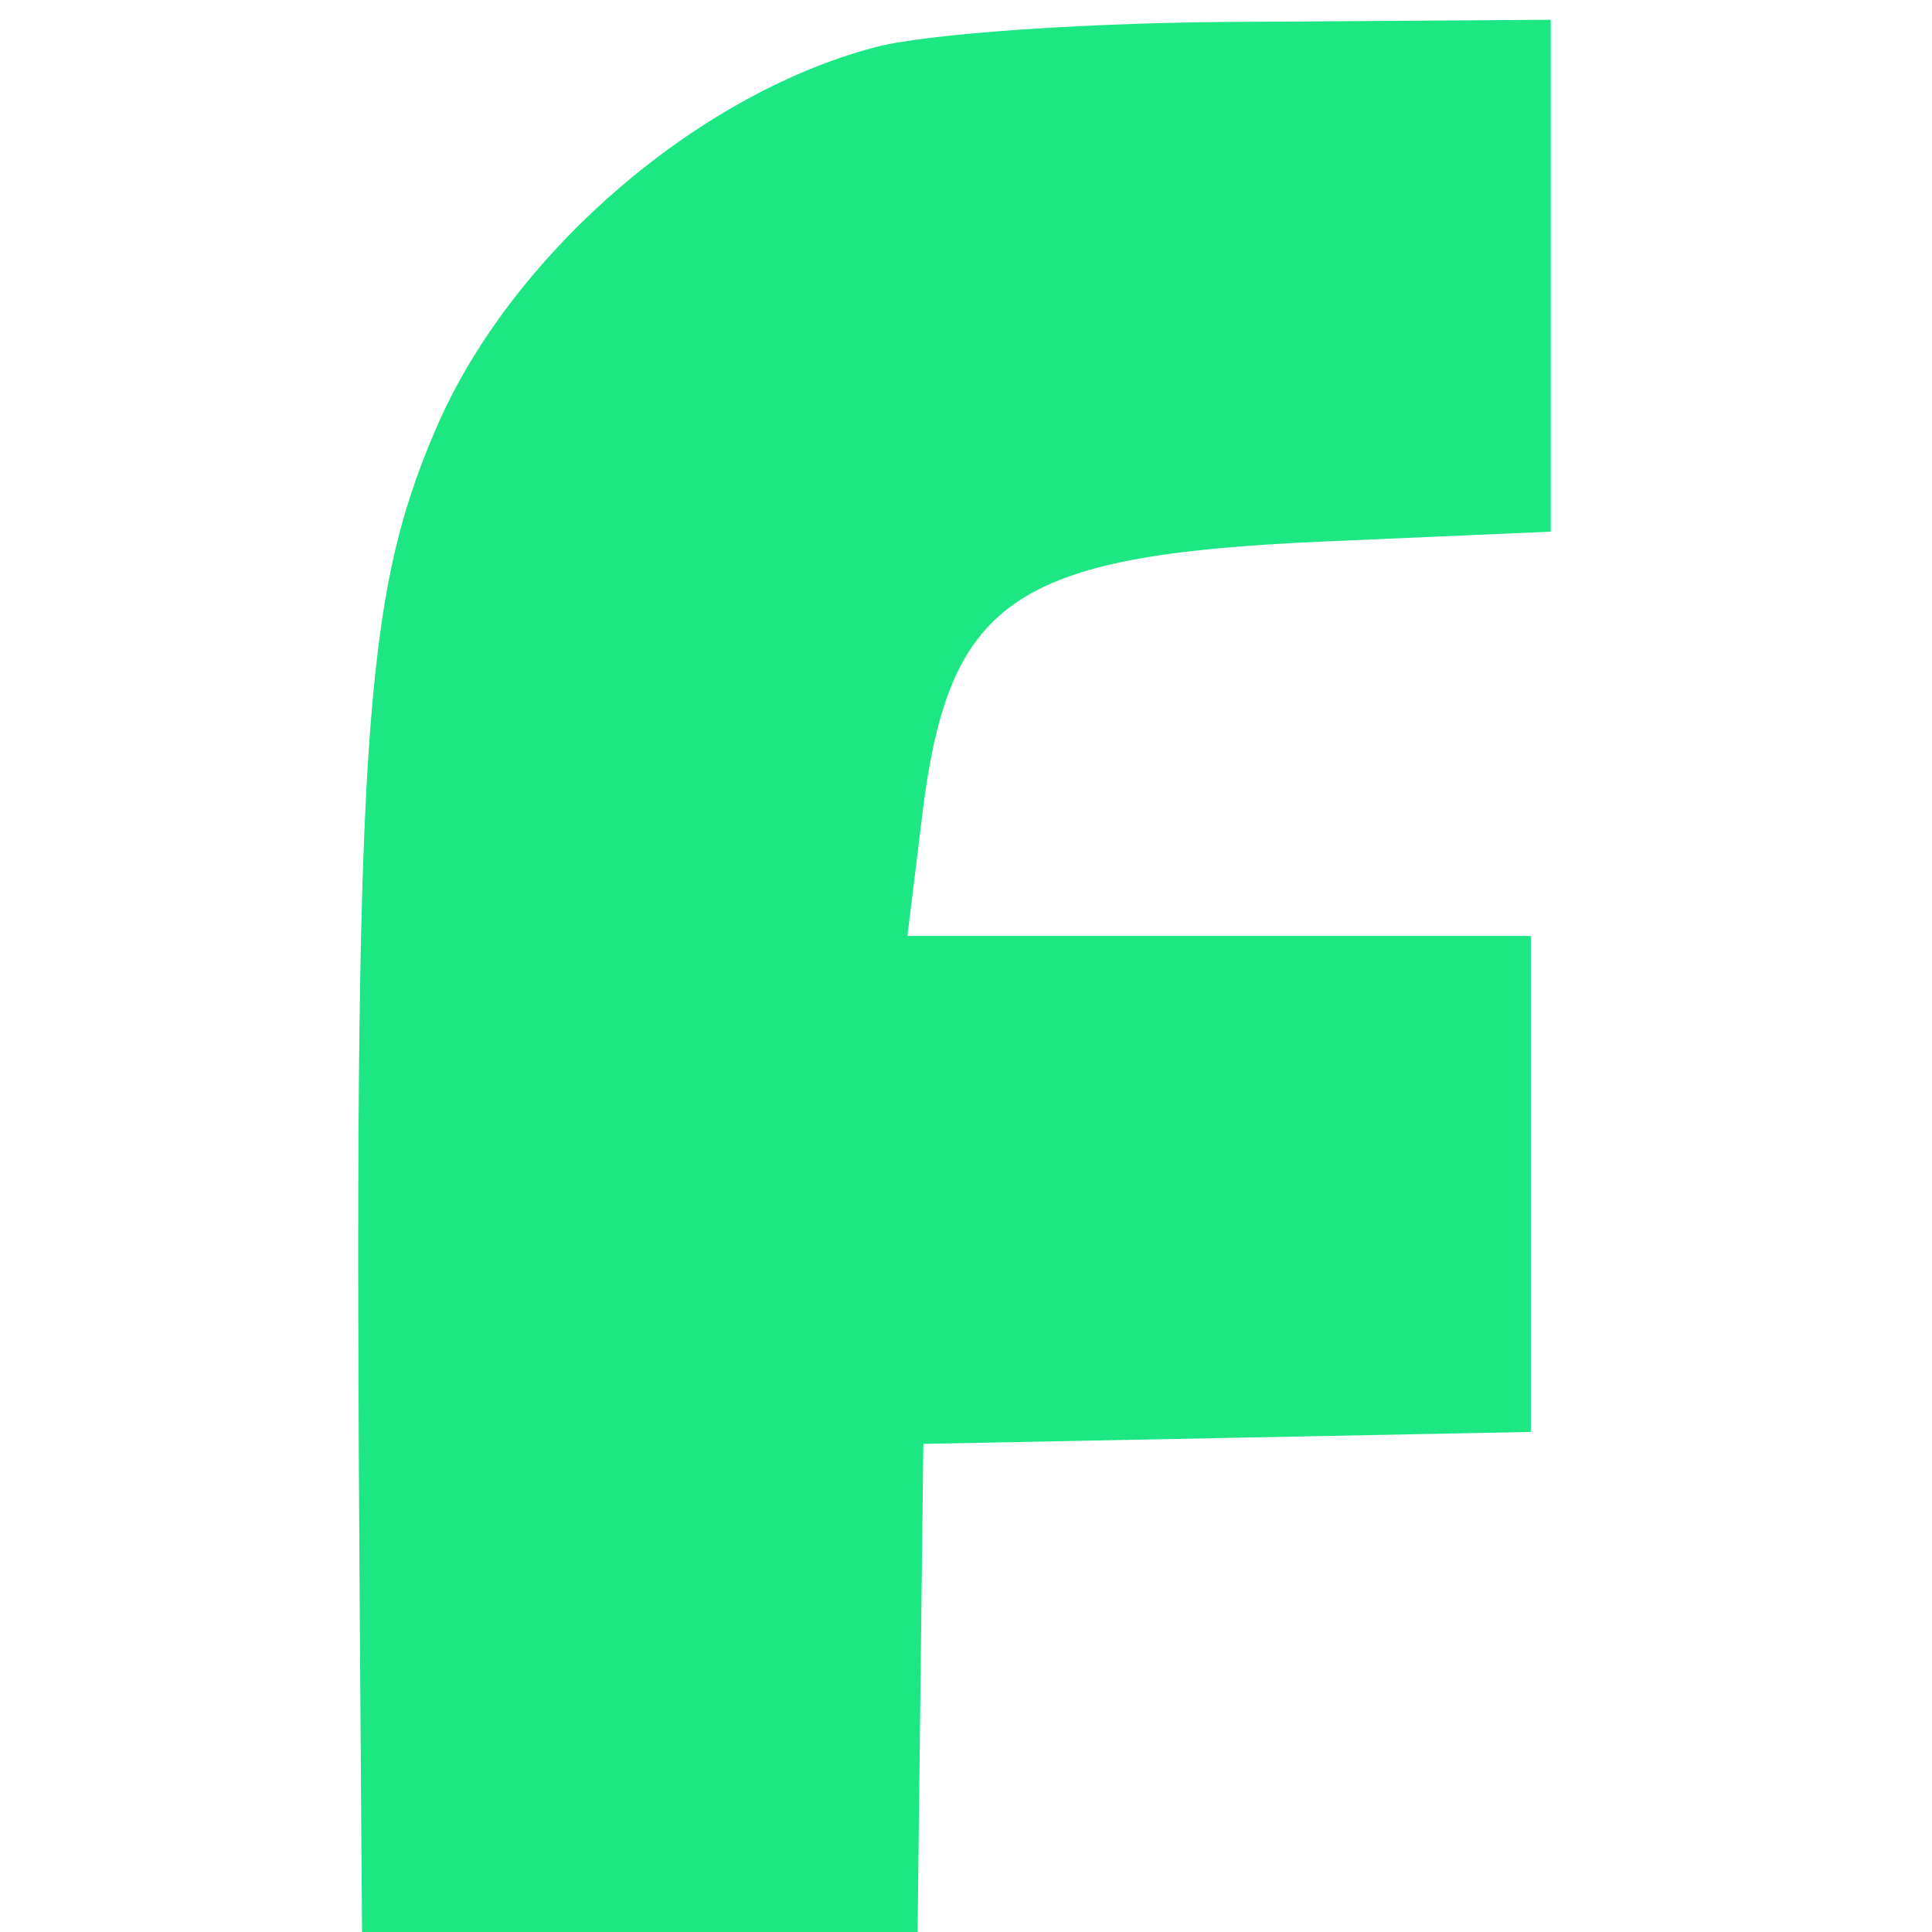
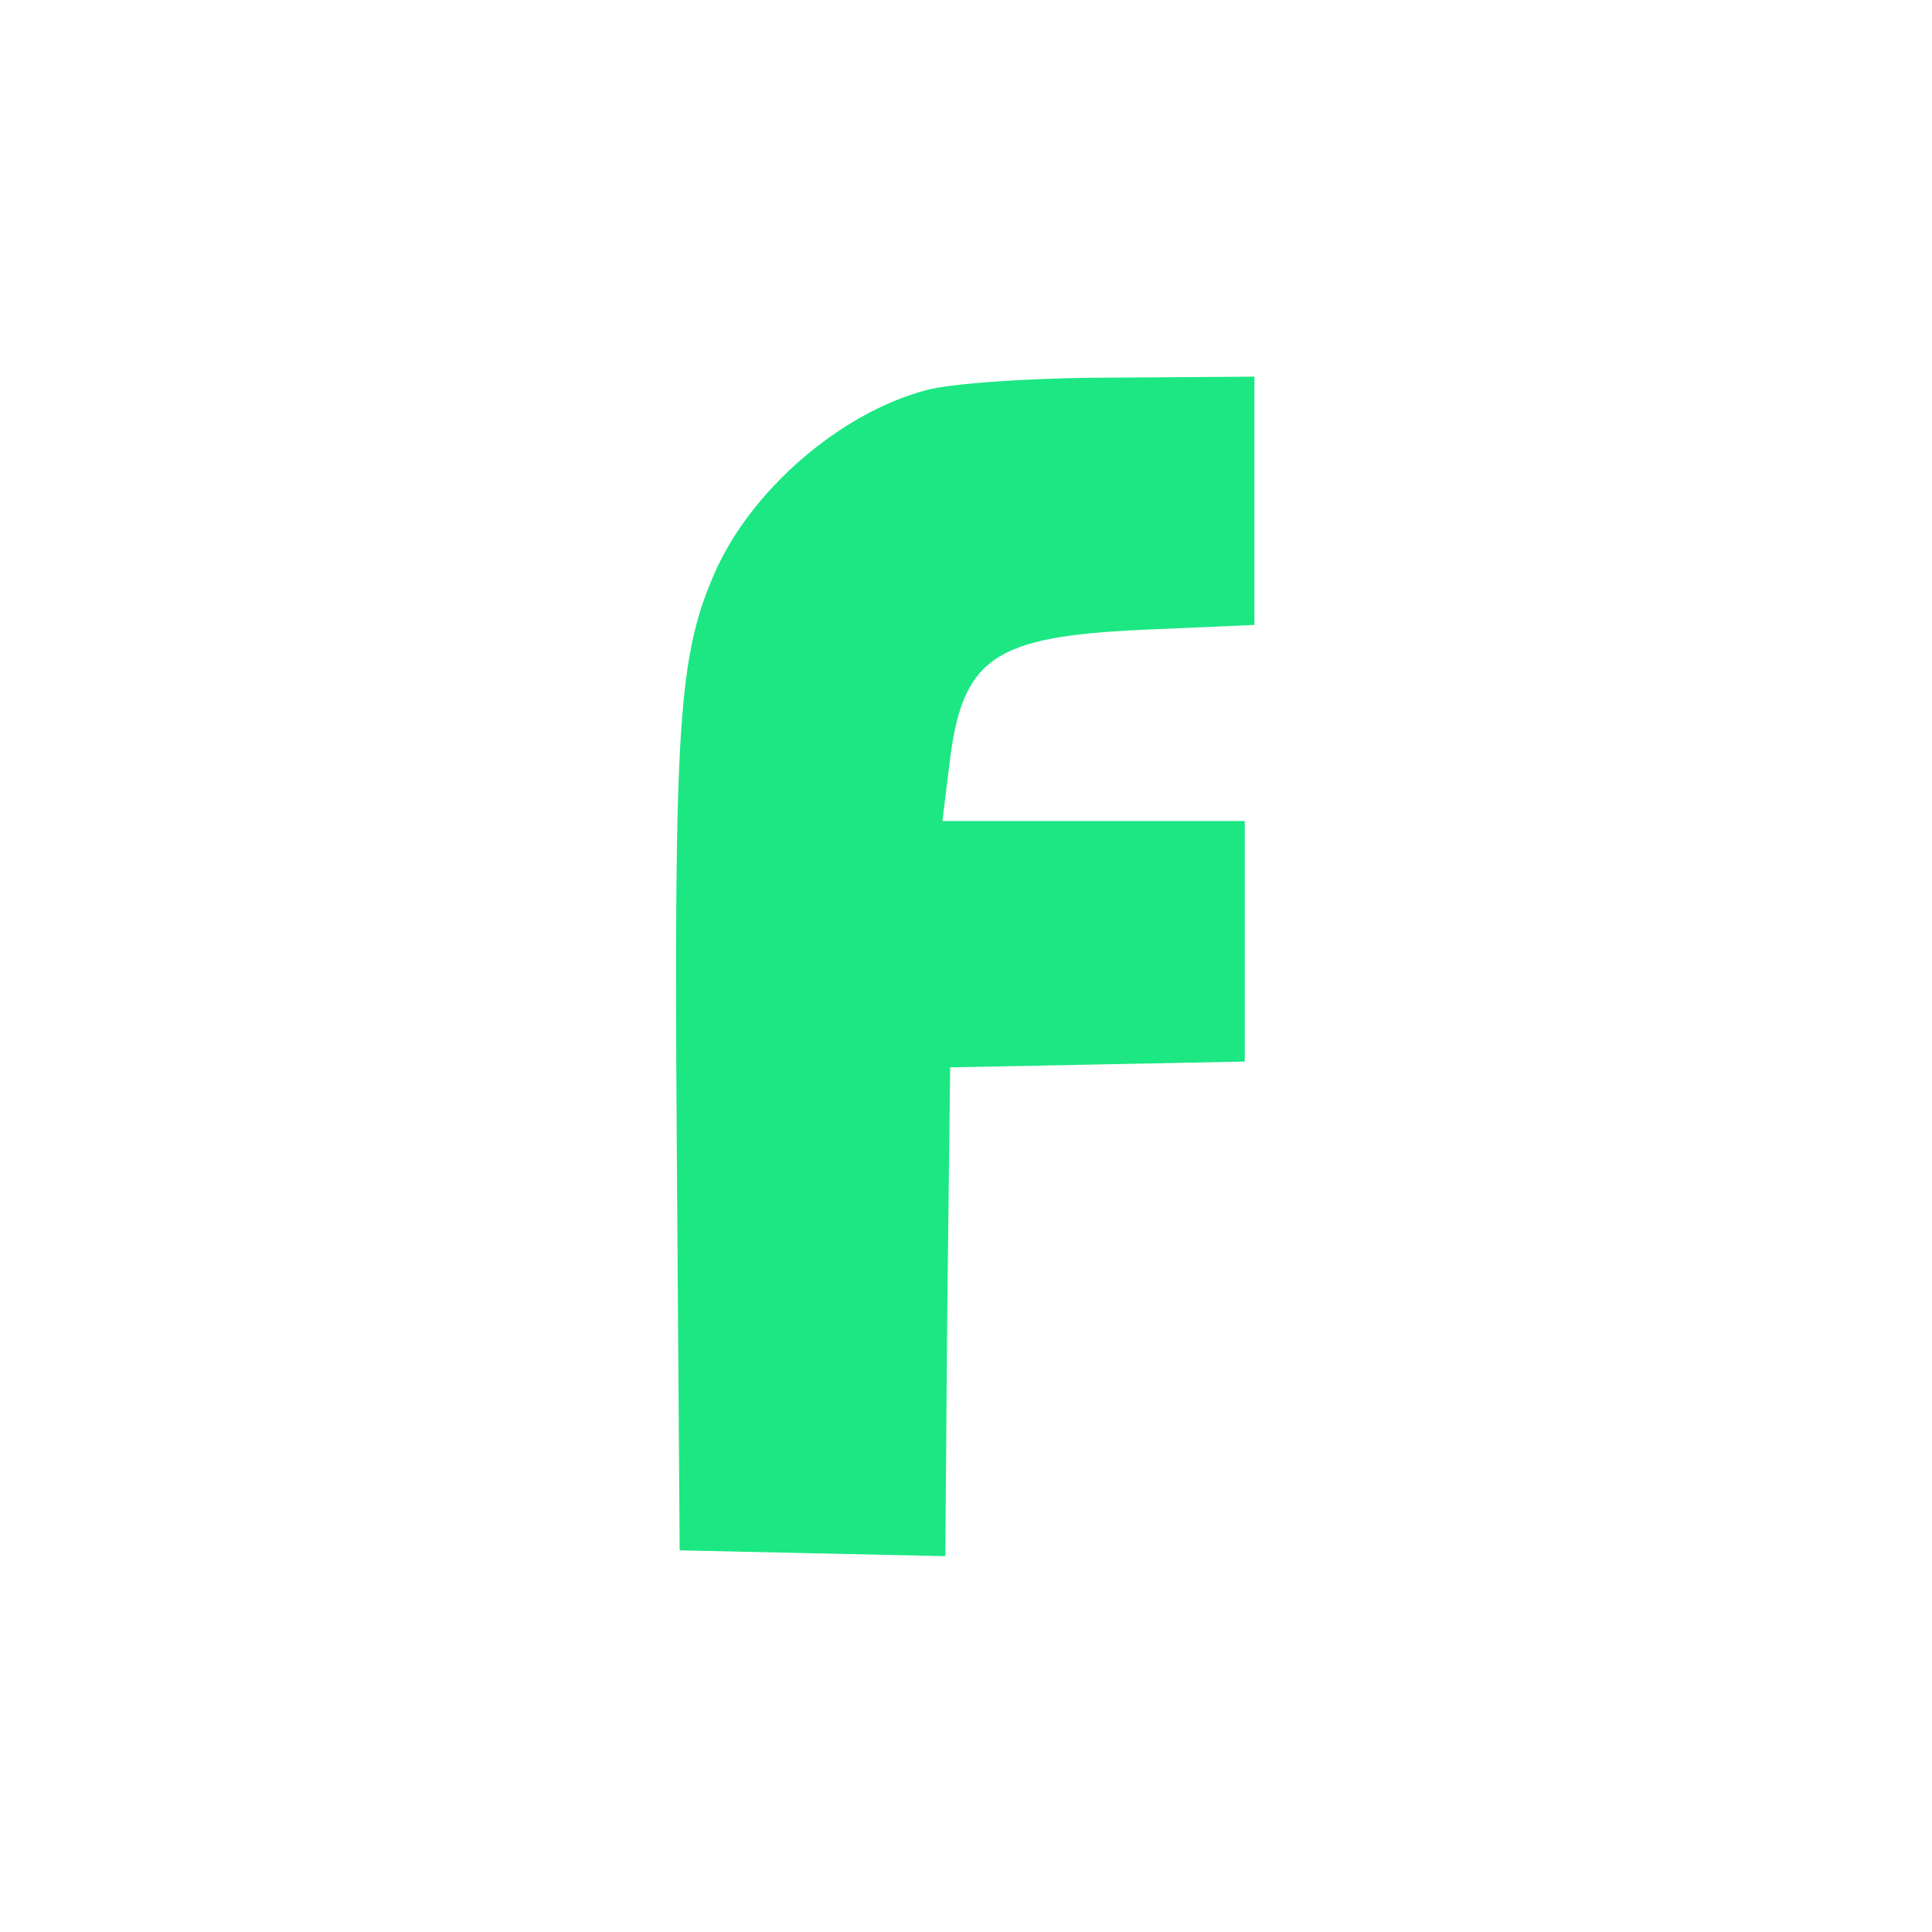
- <svg xmlns="http://www.w3.org/2000/svg" viewBox="0 0 97 97" fill="#1CE783">
-   <g transform="translate(18, -2)">
+ <svg xmlns="http://www.w3.org/2000/svg" viewBox="0 0 200 200" fill="#1CE783">
+   <g transform="translate(70, 36)">
    <g transform="translate(-132.1411,283.9925) scale(0.1,-0.1)" fill-rule="evenodd">
      <path d="M1580 2796 c-90 -24 -183 -105 -220 -192 -36 -84 -41 -155 -38 -589 l3 -420 137 -3 138 -3 2 253 3 253 153 3 152 3 0 124 0 125 -156 0 -157 0 7 57 c13 112 45 134 201 141 l115 5 0 128 0 129 -147 -1 c-83 0 -168 -6 -193 -13z" />
    </g>
  </g>
</svg>
